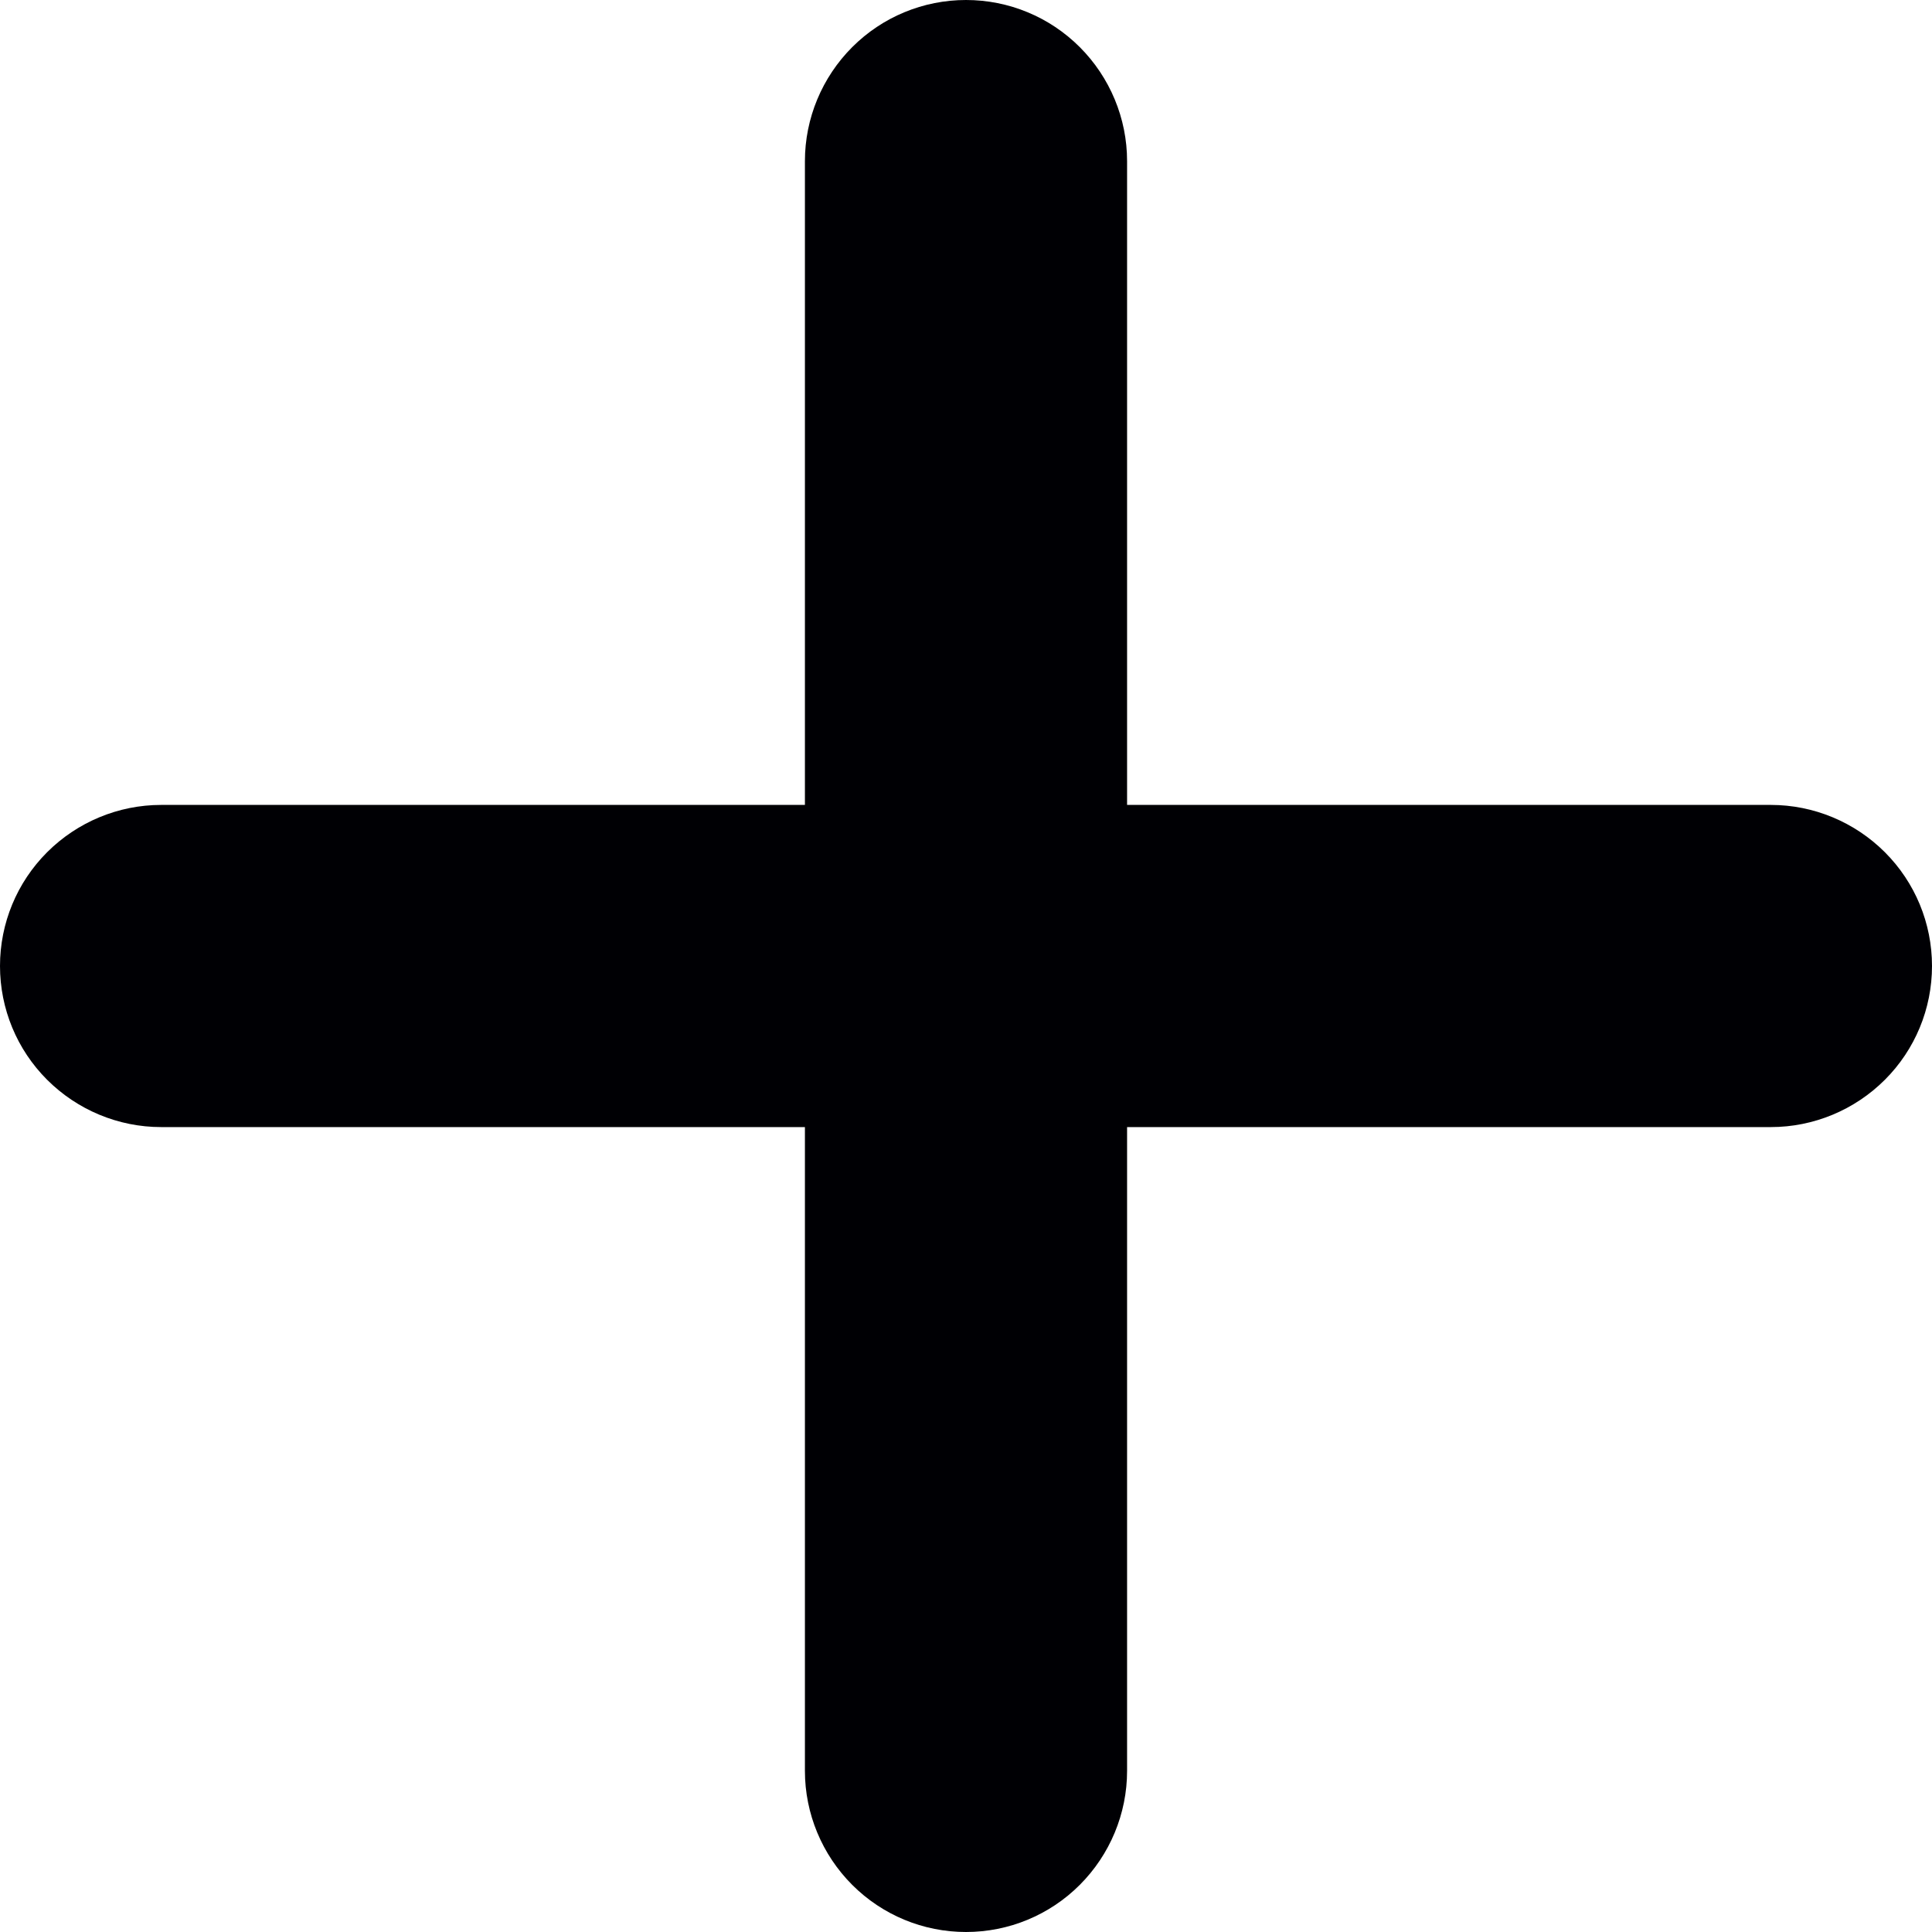
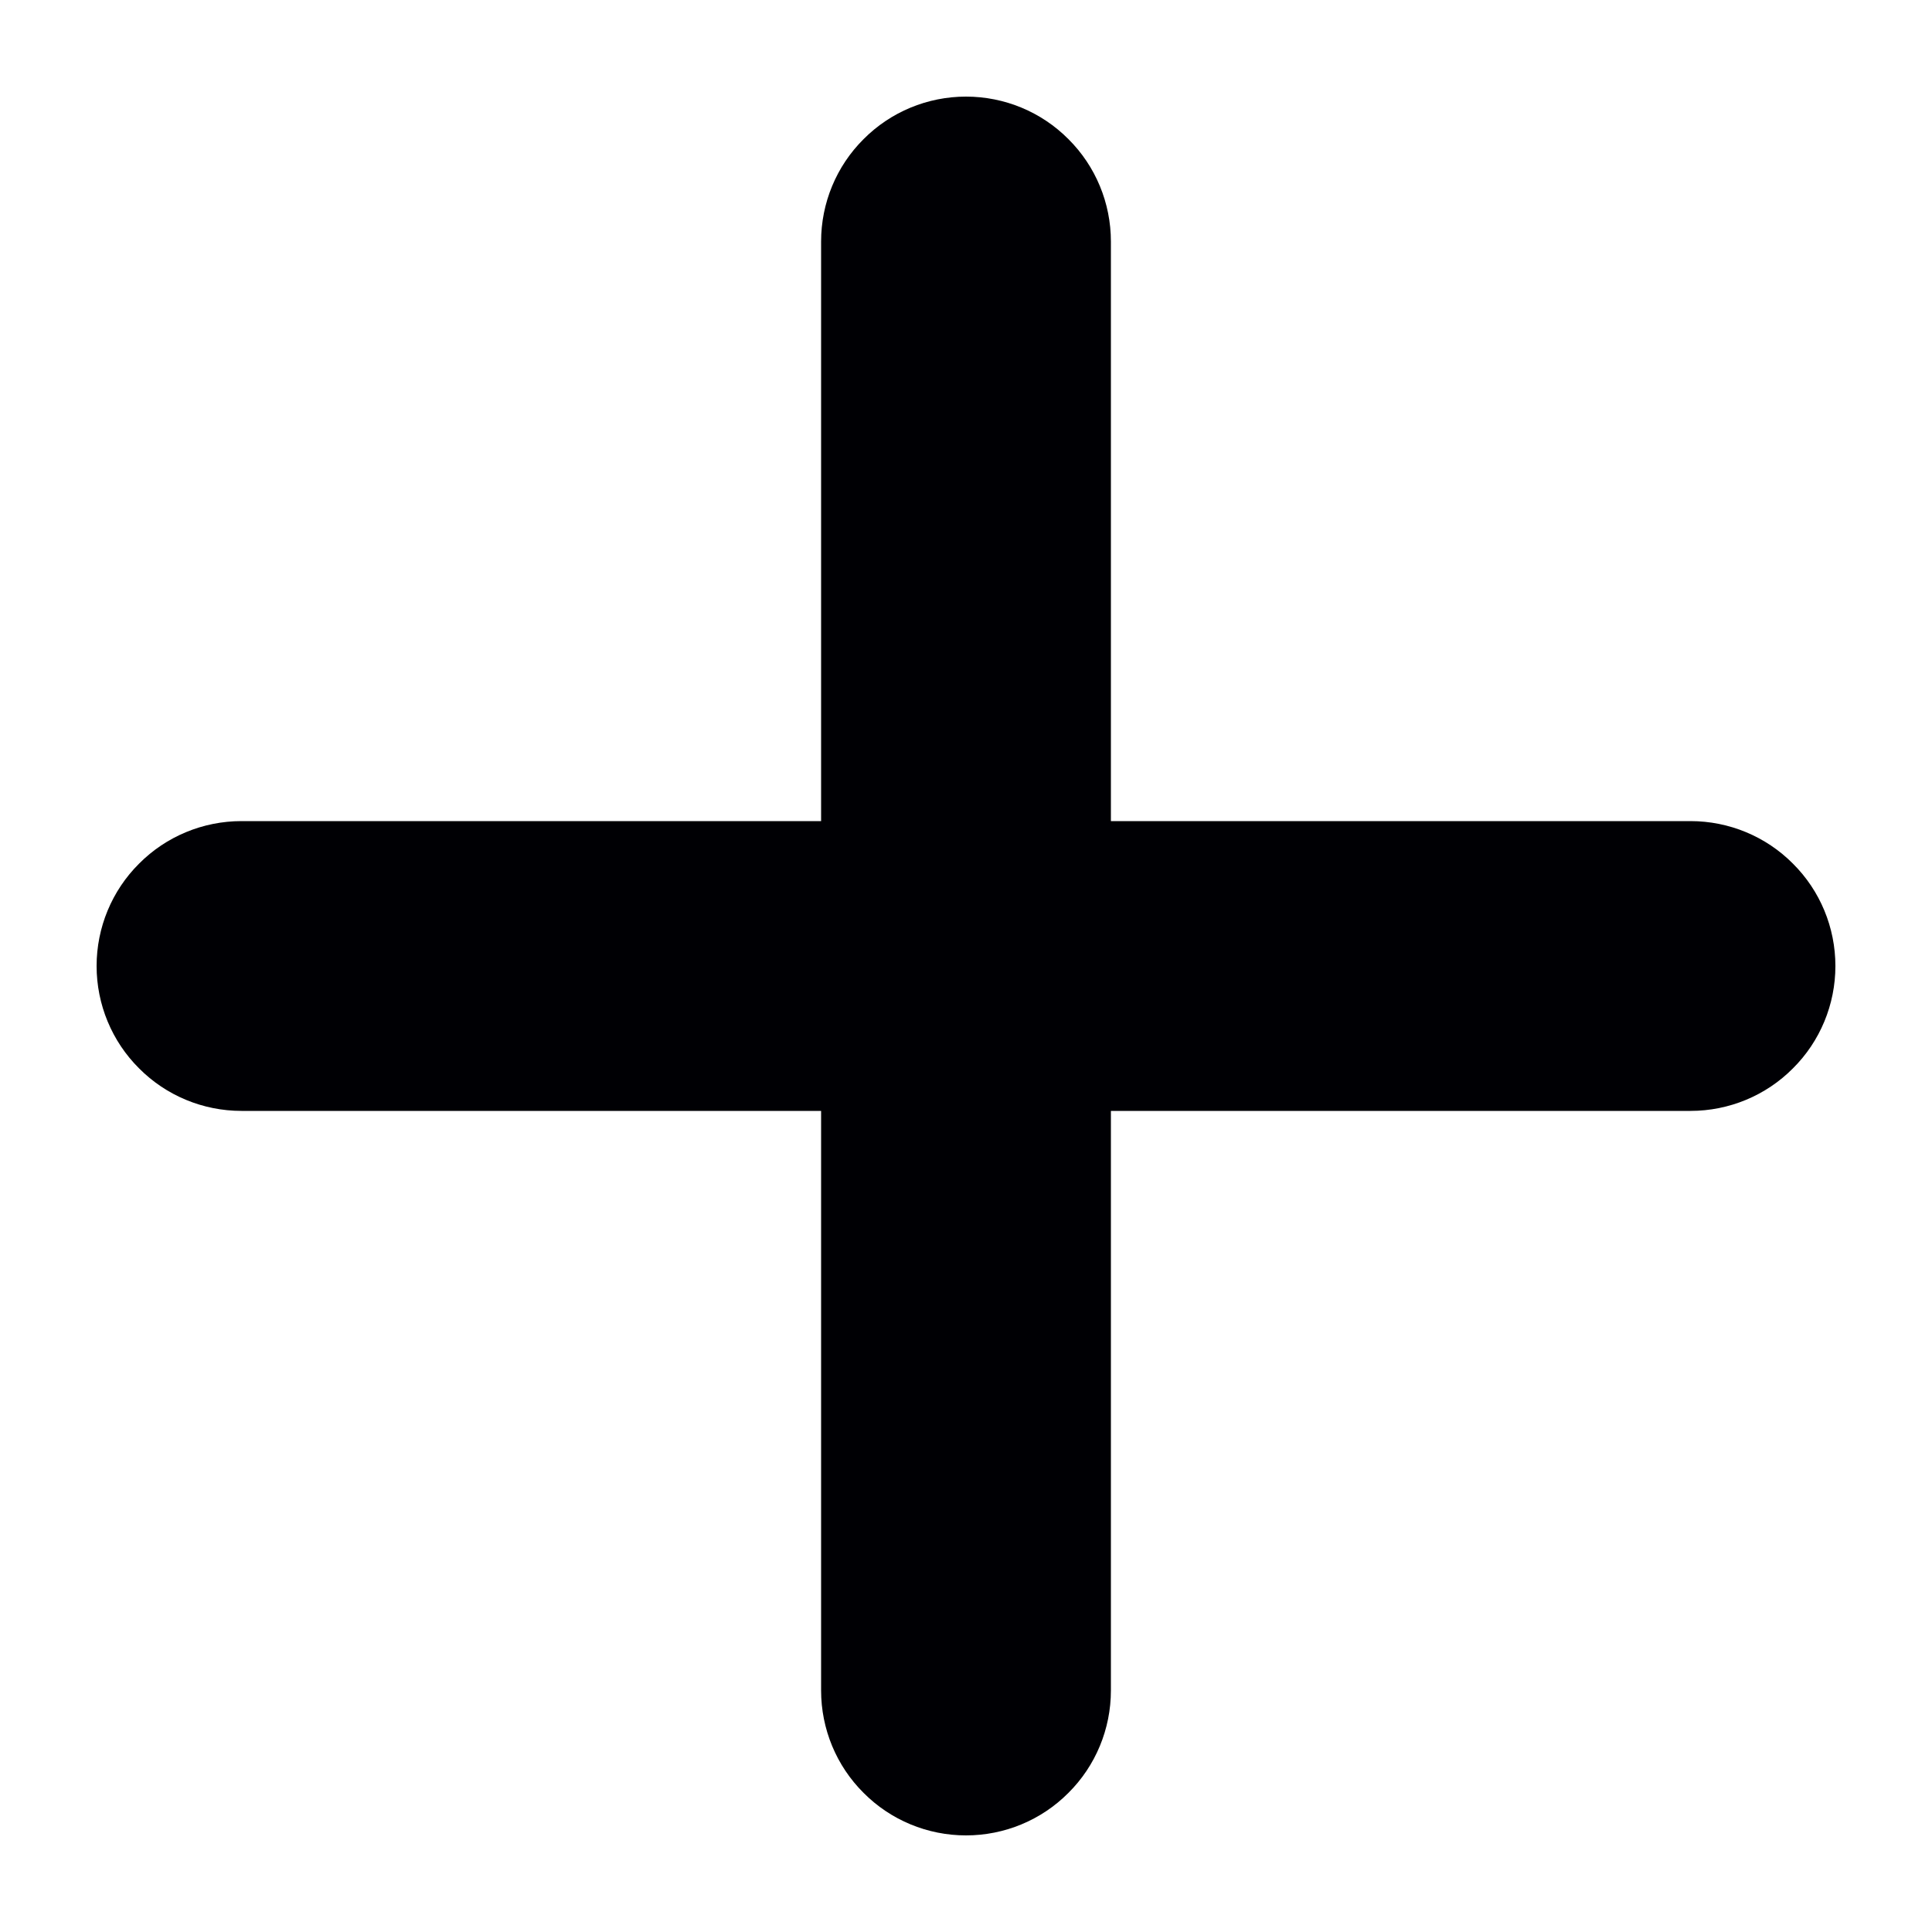
- <svg xmlns="http://www.w3.org/2000/svg" width="8" height="8" viewBox="0 0 8 8" fill="none">
-   <path d="M7.333 3.333H4.667V0.667C4.667 0.49 4.596 0.32 4.471 0.195C4.346 0.07 4.177 0 4 0C3.823 0 3.654 0.07 3.529 0.195C3.404 0.32 3.333 0.49 3.333 0.667V3.333H0.667C0.49 3.333 0.32 3.404 0.195 3.529C0.07 3.654 0 3.823 0 4C0 4.177 0.07 4.346 0.195 4.471C0.32 4.596 0.49 4.667 0.667 4.667H3.333V7.333C3.333 7.51 3.404 7.68 3.529 7.805C3.654 7.93 3.823 8 4 8C4.177 8 4.346 7.93 4.471 7.805C4.596 7.68 4.667 7.51 4.667 7.333V4.667H7.333C7.51 4.667 7.68 4.596 7.805 4.471C7.93 4.346 8 4.177 8 4C8 3.823 7.93 3.654 7.805 3.529C7.68 3.404 7.51 3.333 7.333 3.333Z" fill="#000004" />
+ <svg xmlns="http://www.w3.org/2000/svg" width="10" height="10" viewBox="0 0 10 10" fill="none">
+   <path d="M8.75 4.25H5.75V1.25C5.75 1.051 5.671 0.86 5.53 0.72C5.39 0.579 5.199 0.5 5 0.5C4.801 0.5 4.61 0.579 4.47 0.72C4.329 0.86 4.25 1.051 4.25 1.25V4.25H1.25C1.051 4.25 0.86 4.329 0.72 4.47C0.579 4.61 0.5 4.801 0.5 5C0.5 5.199 0.579 5.39 0.72 5.53C0.86 5.671 1.051 5.75 1.25 5.75H4.25V8.75C4.25 8.949 4.329 9.14 4.47 9.28C4.61 9.421 4.801 9.5 5 9.5C5.199 9.5 5.39 9.421 5.53 9.28C5.671 9.14 5.75 8.949 5.75 8.75V5.75H8.75C8.949 5.75 9.14 5.671 9.28 5.53C9.421 5.39 9.5 5.199 9.5 5C9.5 4.801 9.421 4.61 9.28 4.47C9.14 4.329 8.949 4.25 8.75 4.25Z" fill="#000004" />
</svg>
